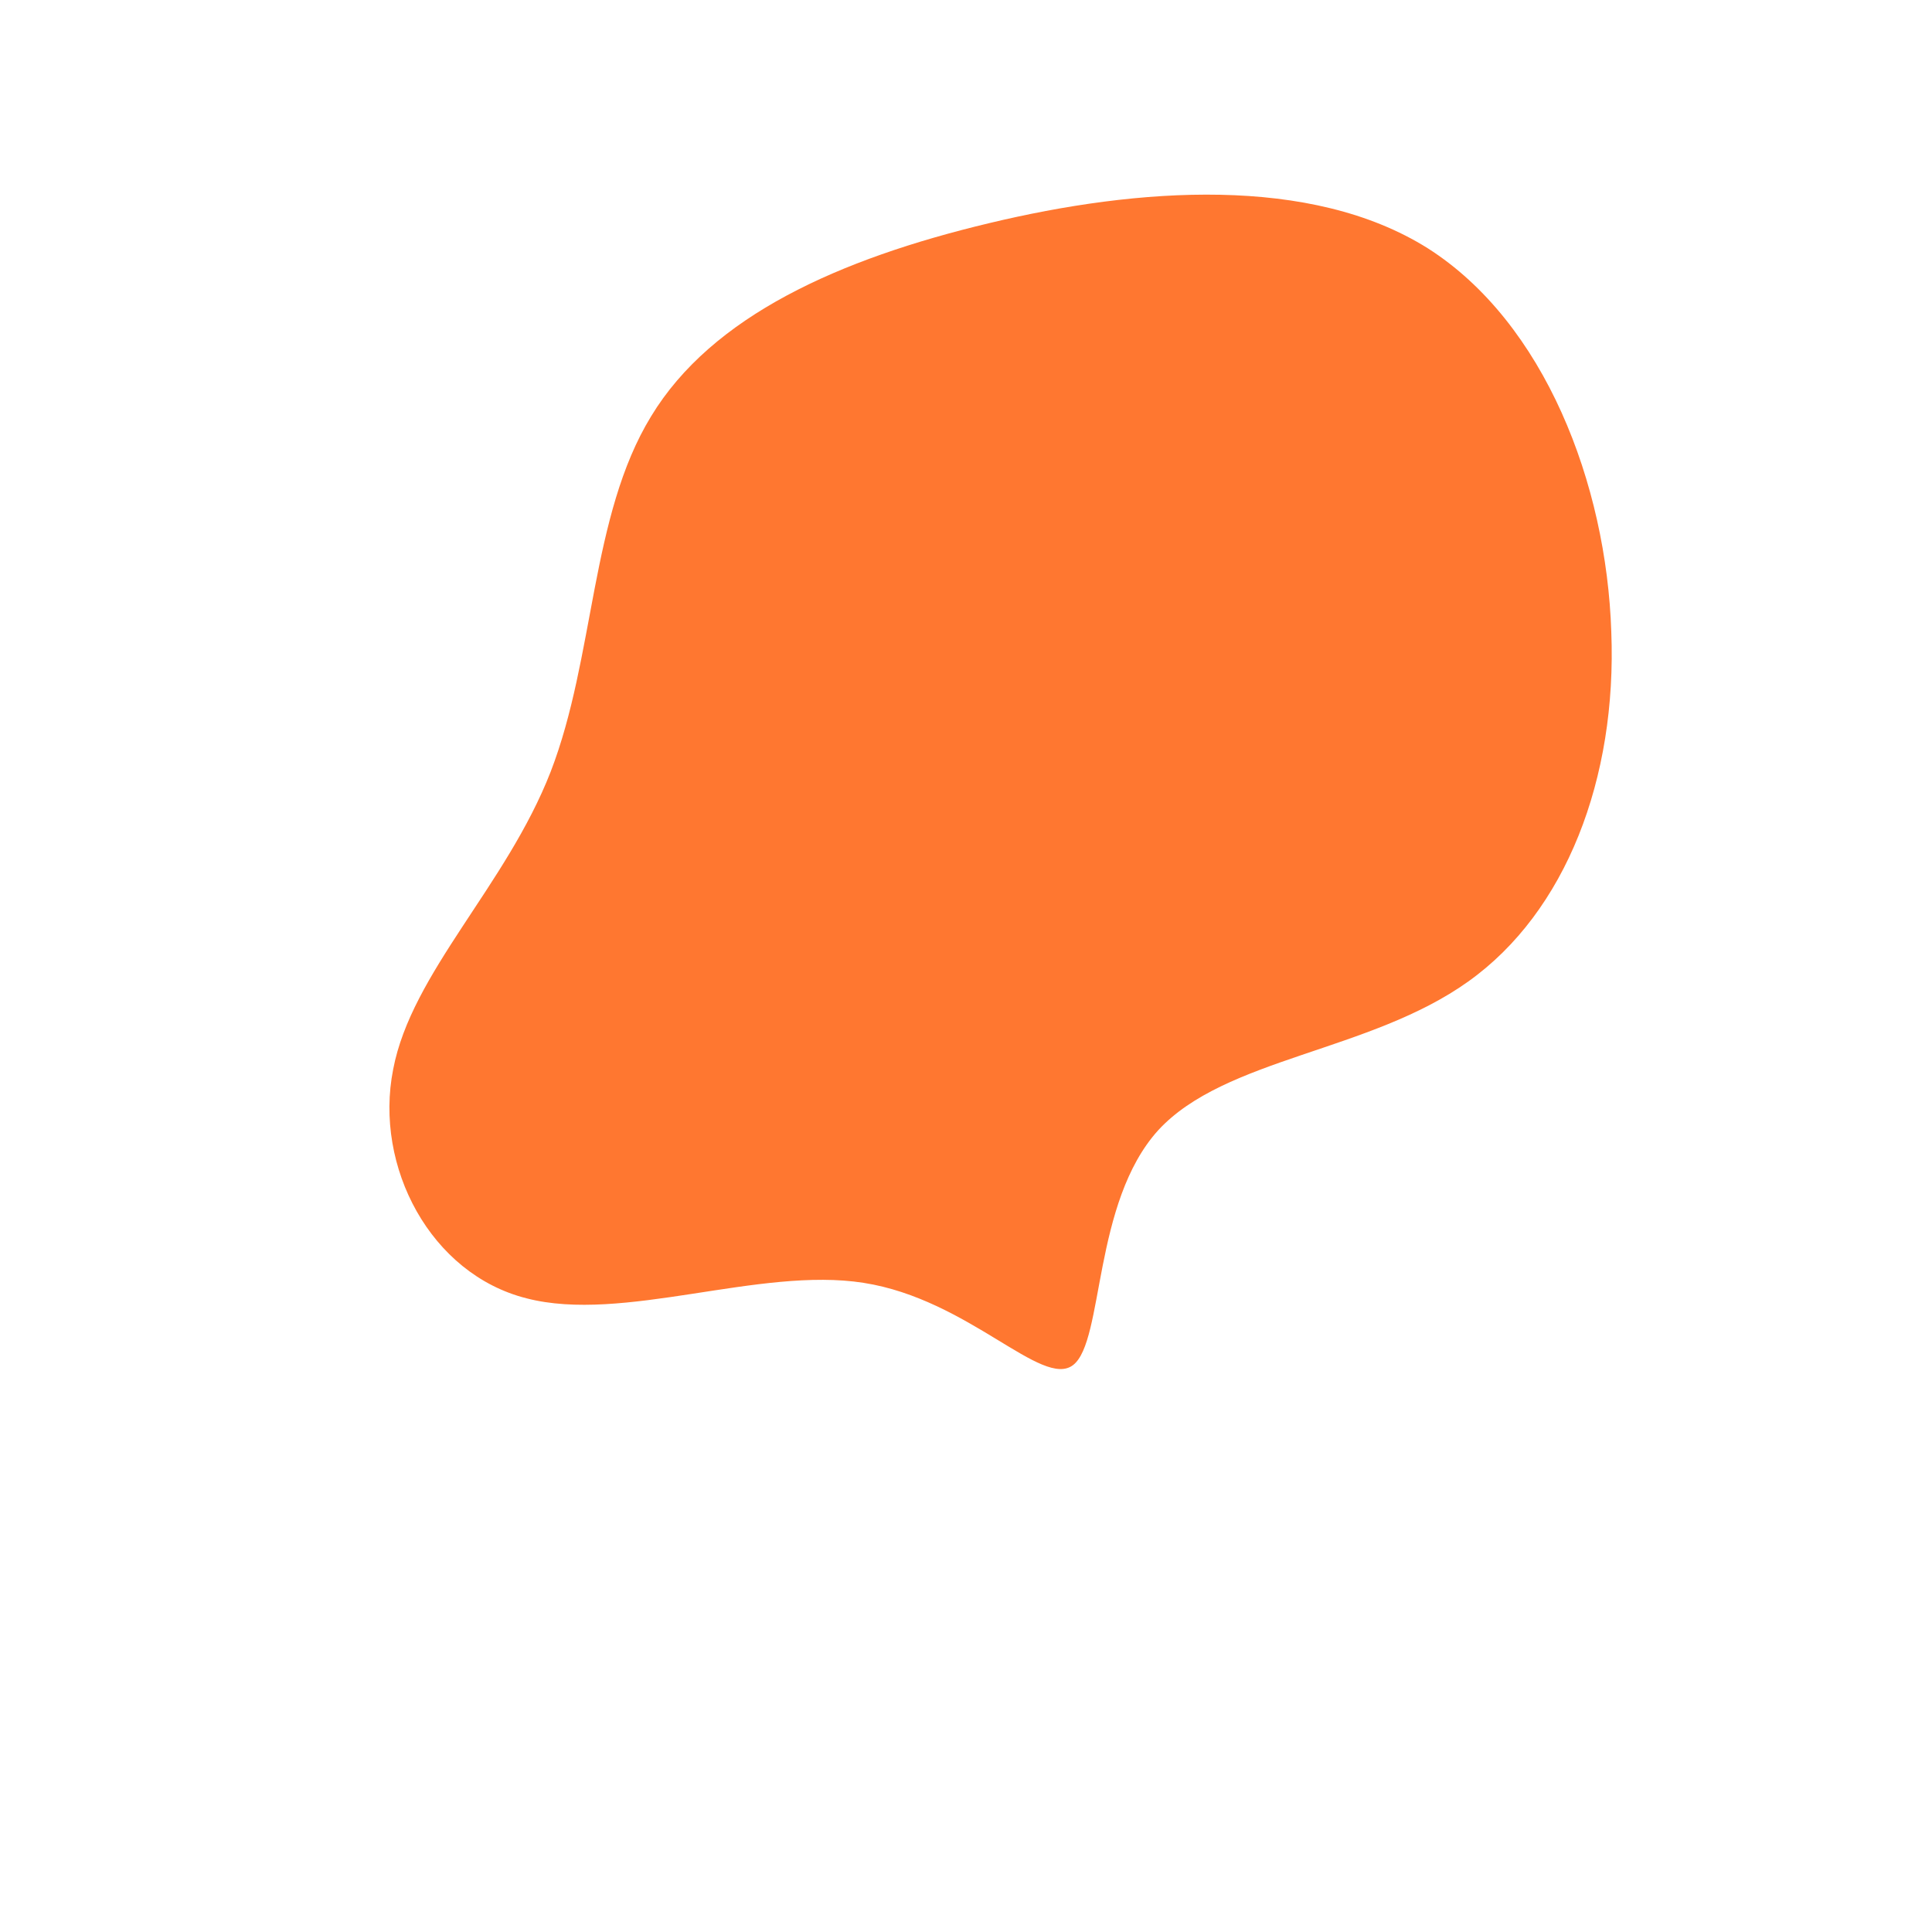
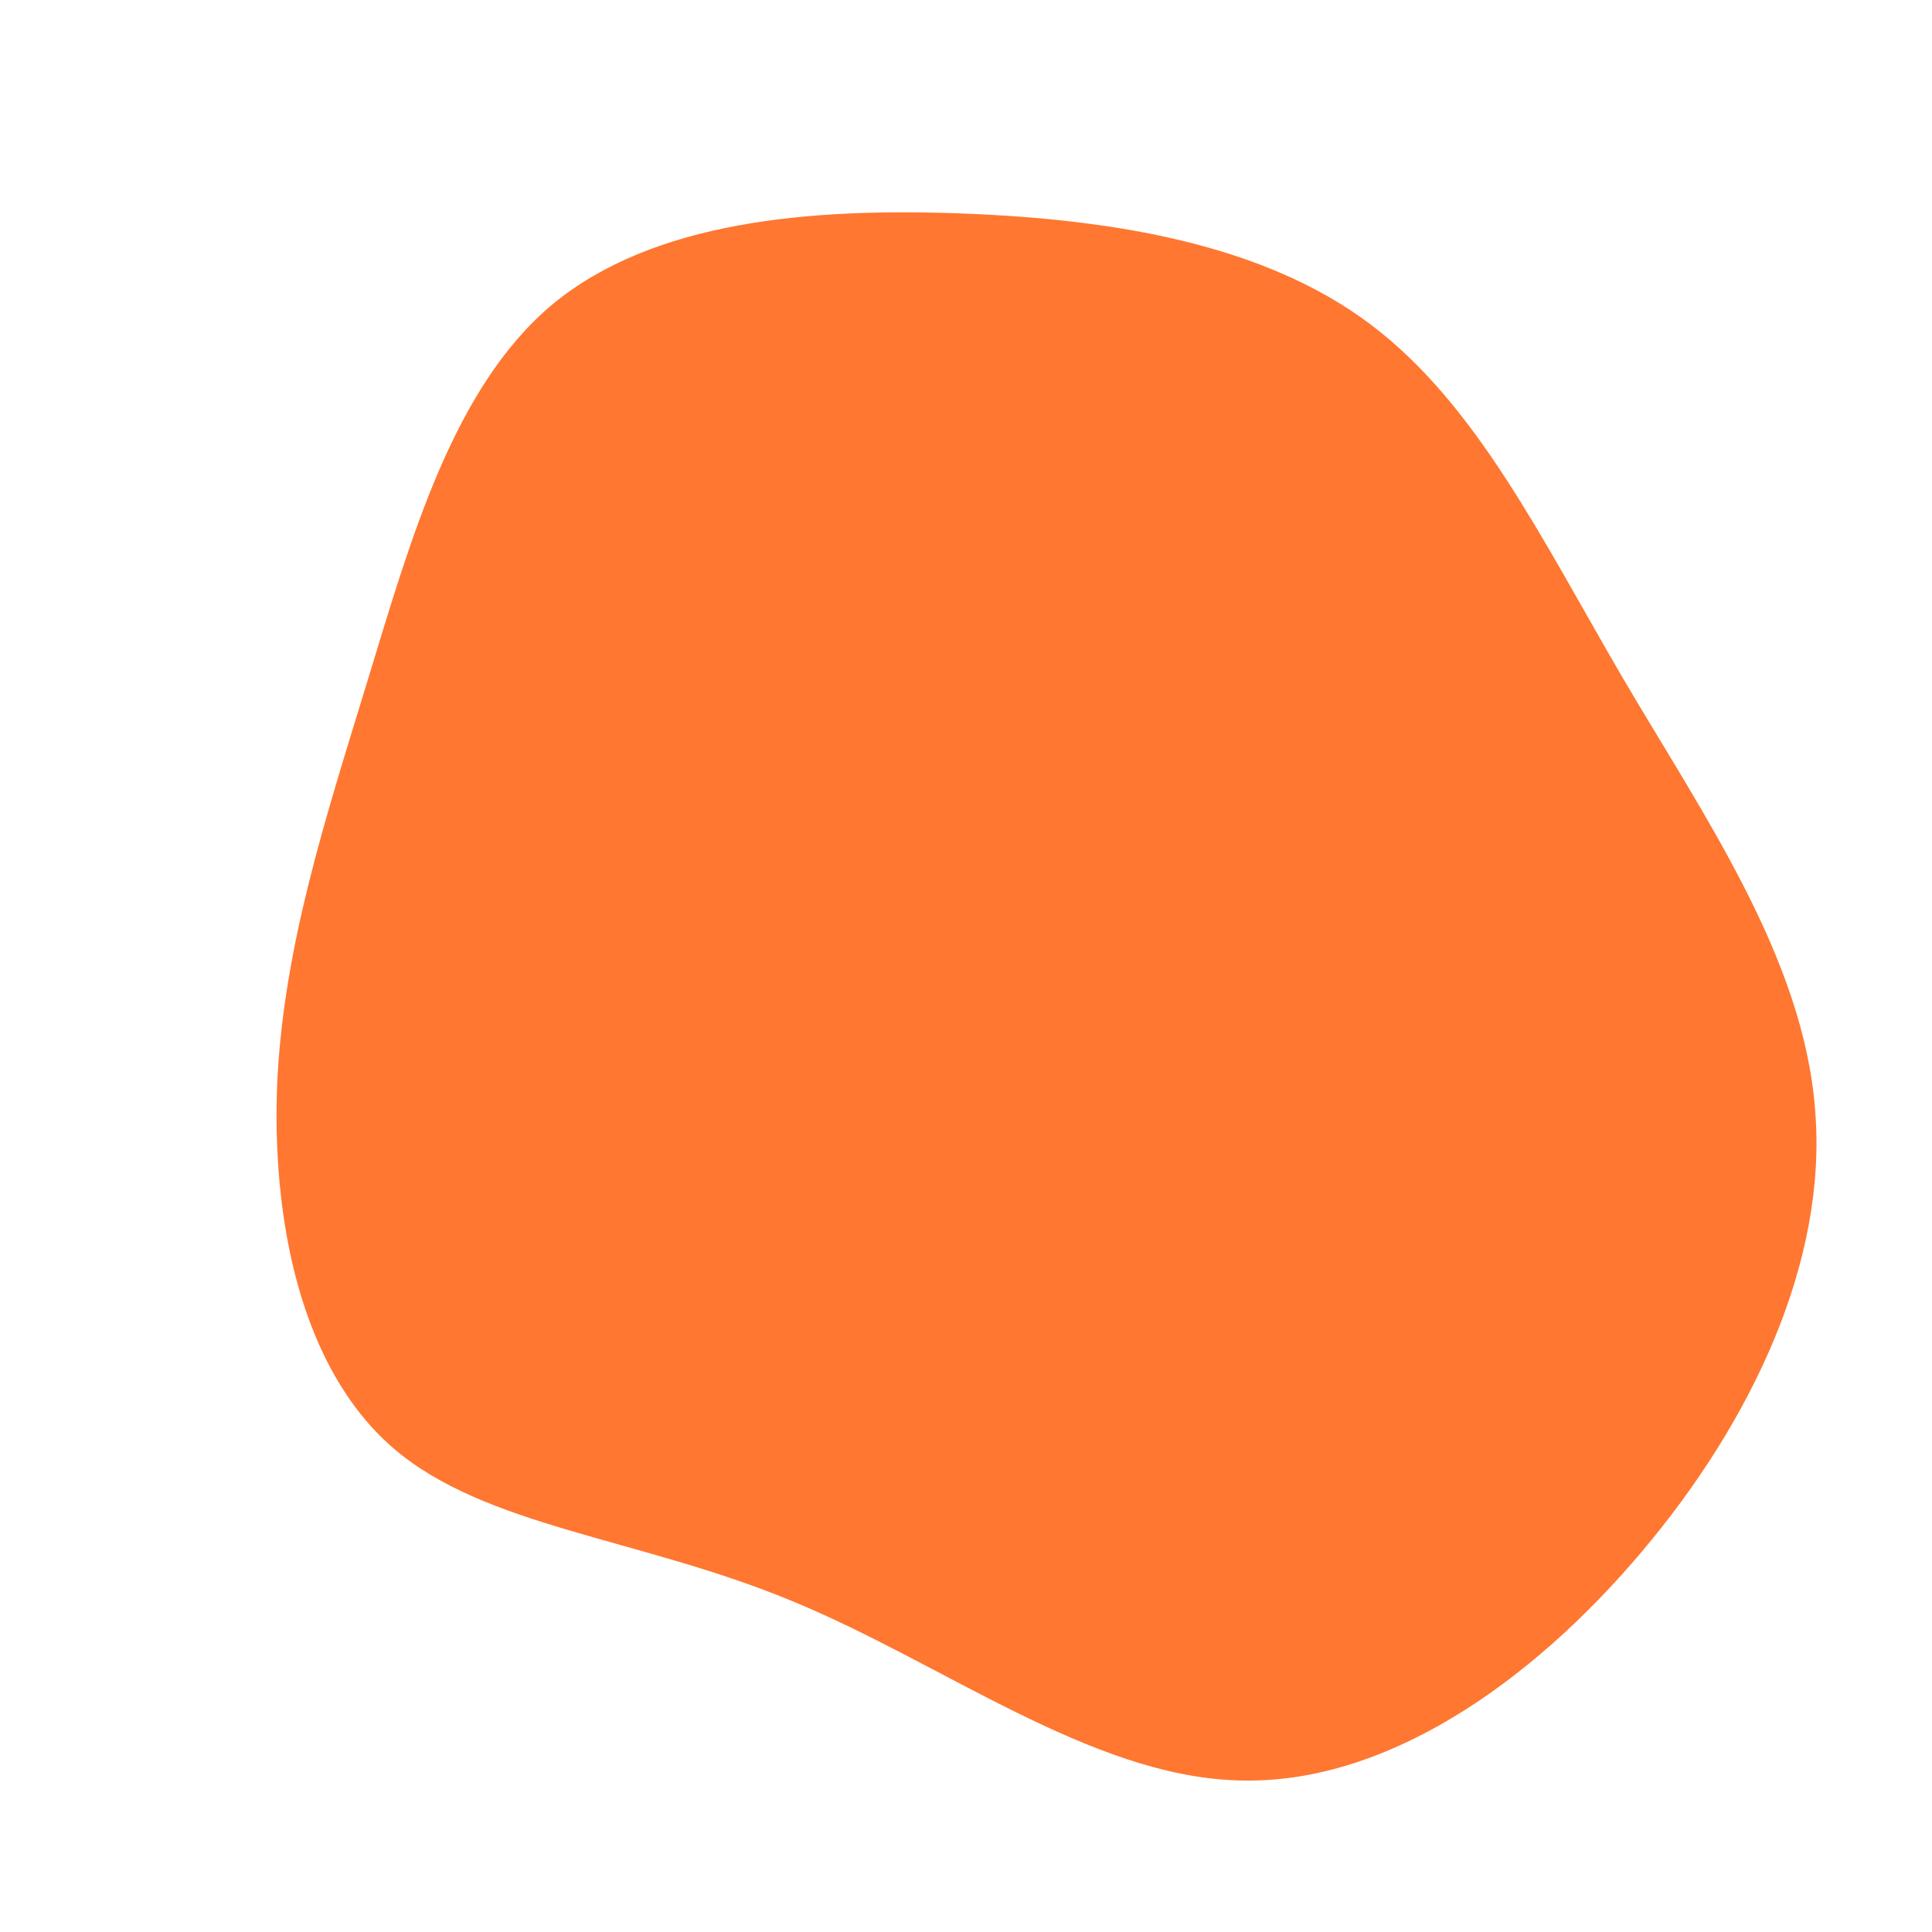
<svg xmlns="http://www.w3.org/2000/svg" viewBox="0 0 200 200">
-   <path fill="#ff7730" d="M47.8,-74.3C59.9,-66.6,66.3,-49.9,66.8,-34.6C67.4,-19.4,62.1,-5.6,52,1.6C41.8,8.9,26.8,9.5,19.9,17C13.1,24.5,14.3,38.8,11.1,41.3C7.9,43.8,0.3,34.5,-10.6,32.8C-21.4,31.1,-35.5,37,-45.5,34.4C-55.4,31.9,-61.3,20.8,-59.3,10.7C-57.4,0.7,-47.6,-8.3,-43,-20.1C-38.4,-32,-38.9,-46.6,-32.6,-56.9C-26.3,-67.3,-13.1,-73.2,2.4,-76.9C17.8,-80.6,35.7,-81.9,47.8,-74.3Z" transform="translate(100 100)" />
+   <path fill="#ff7730" d="M41.9,-66.4C52.9,-58.1,59.6,-44.2,68,-29.8C76.4,-15.5,86.7,-0.8,87.9,14.9C89.2,30.5,81.4,47.1,69.9,60.7C58.4,74.3,43.2,84.9,28,84.3C12.8,83.8,-2.5,72.1,-18.1,65.7C-33.8,59.2,-49.8,58.1,-59.3,49.9C-68.9,41.6,-71.9,26.2,-71.3,12C-70.6,-2.2,-66.3,-15.3,-61.9,-29.7C-57.5,-44.1,-53.1,-59.9,-42.8,-68.5C-32.4,-77.1,-16.2,-78.5,-0.4,-77.9C15.4,-77.3,30.9,-74.7,41.9,-66.4Z" transform="translate(100 100)" />
</svg>
